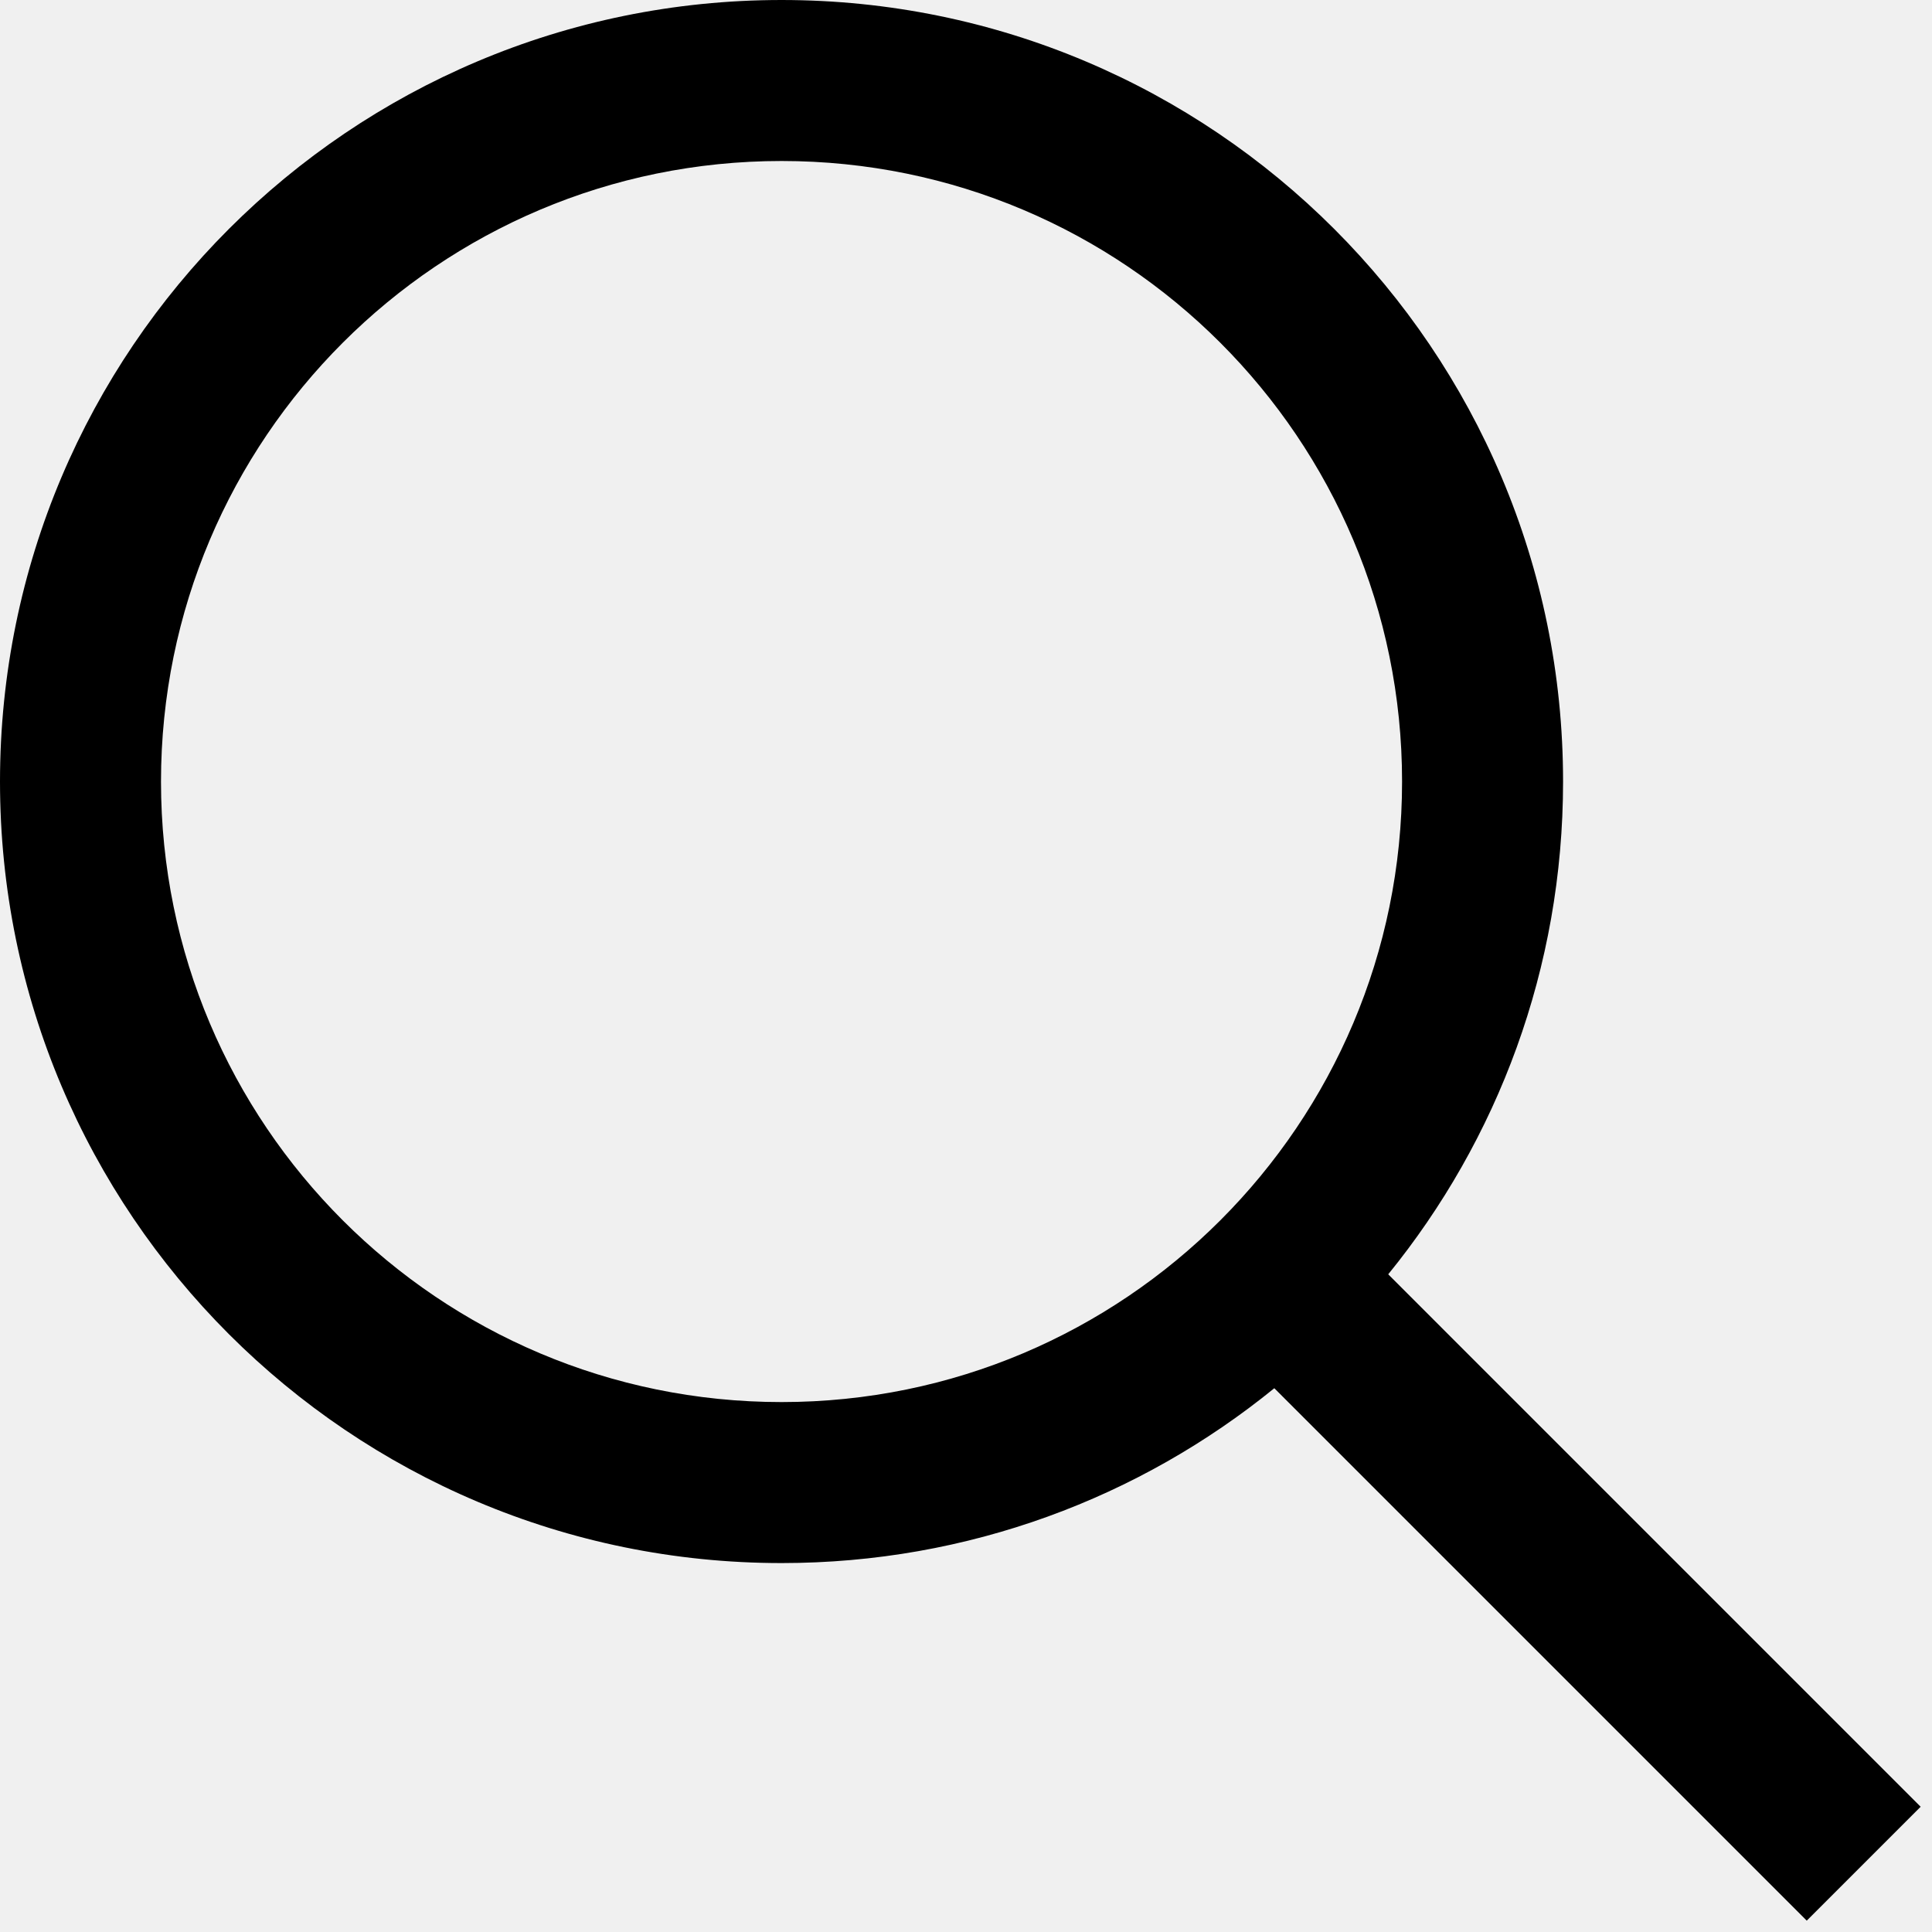
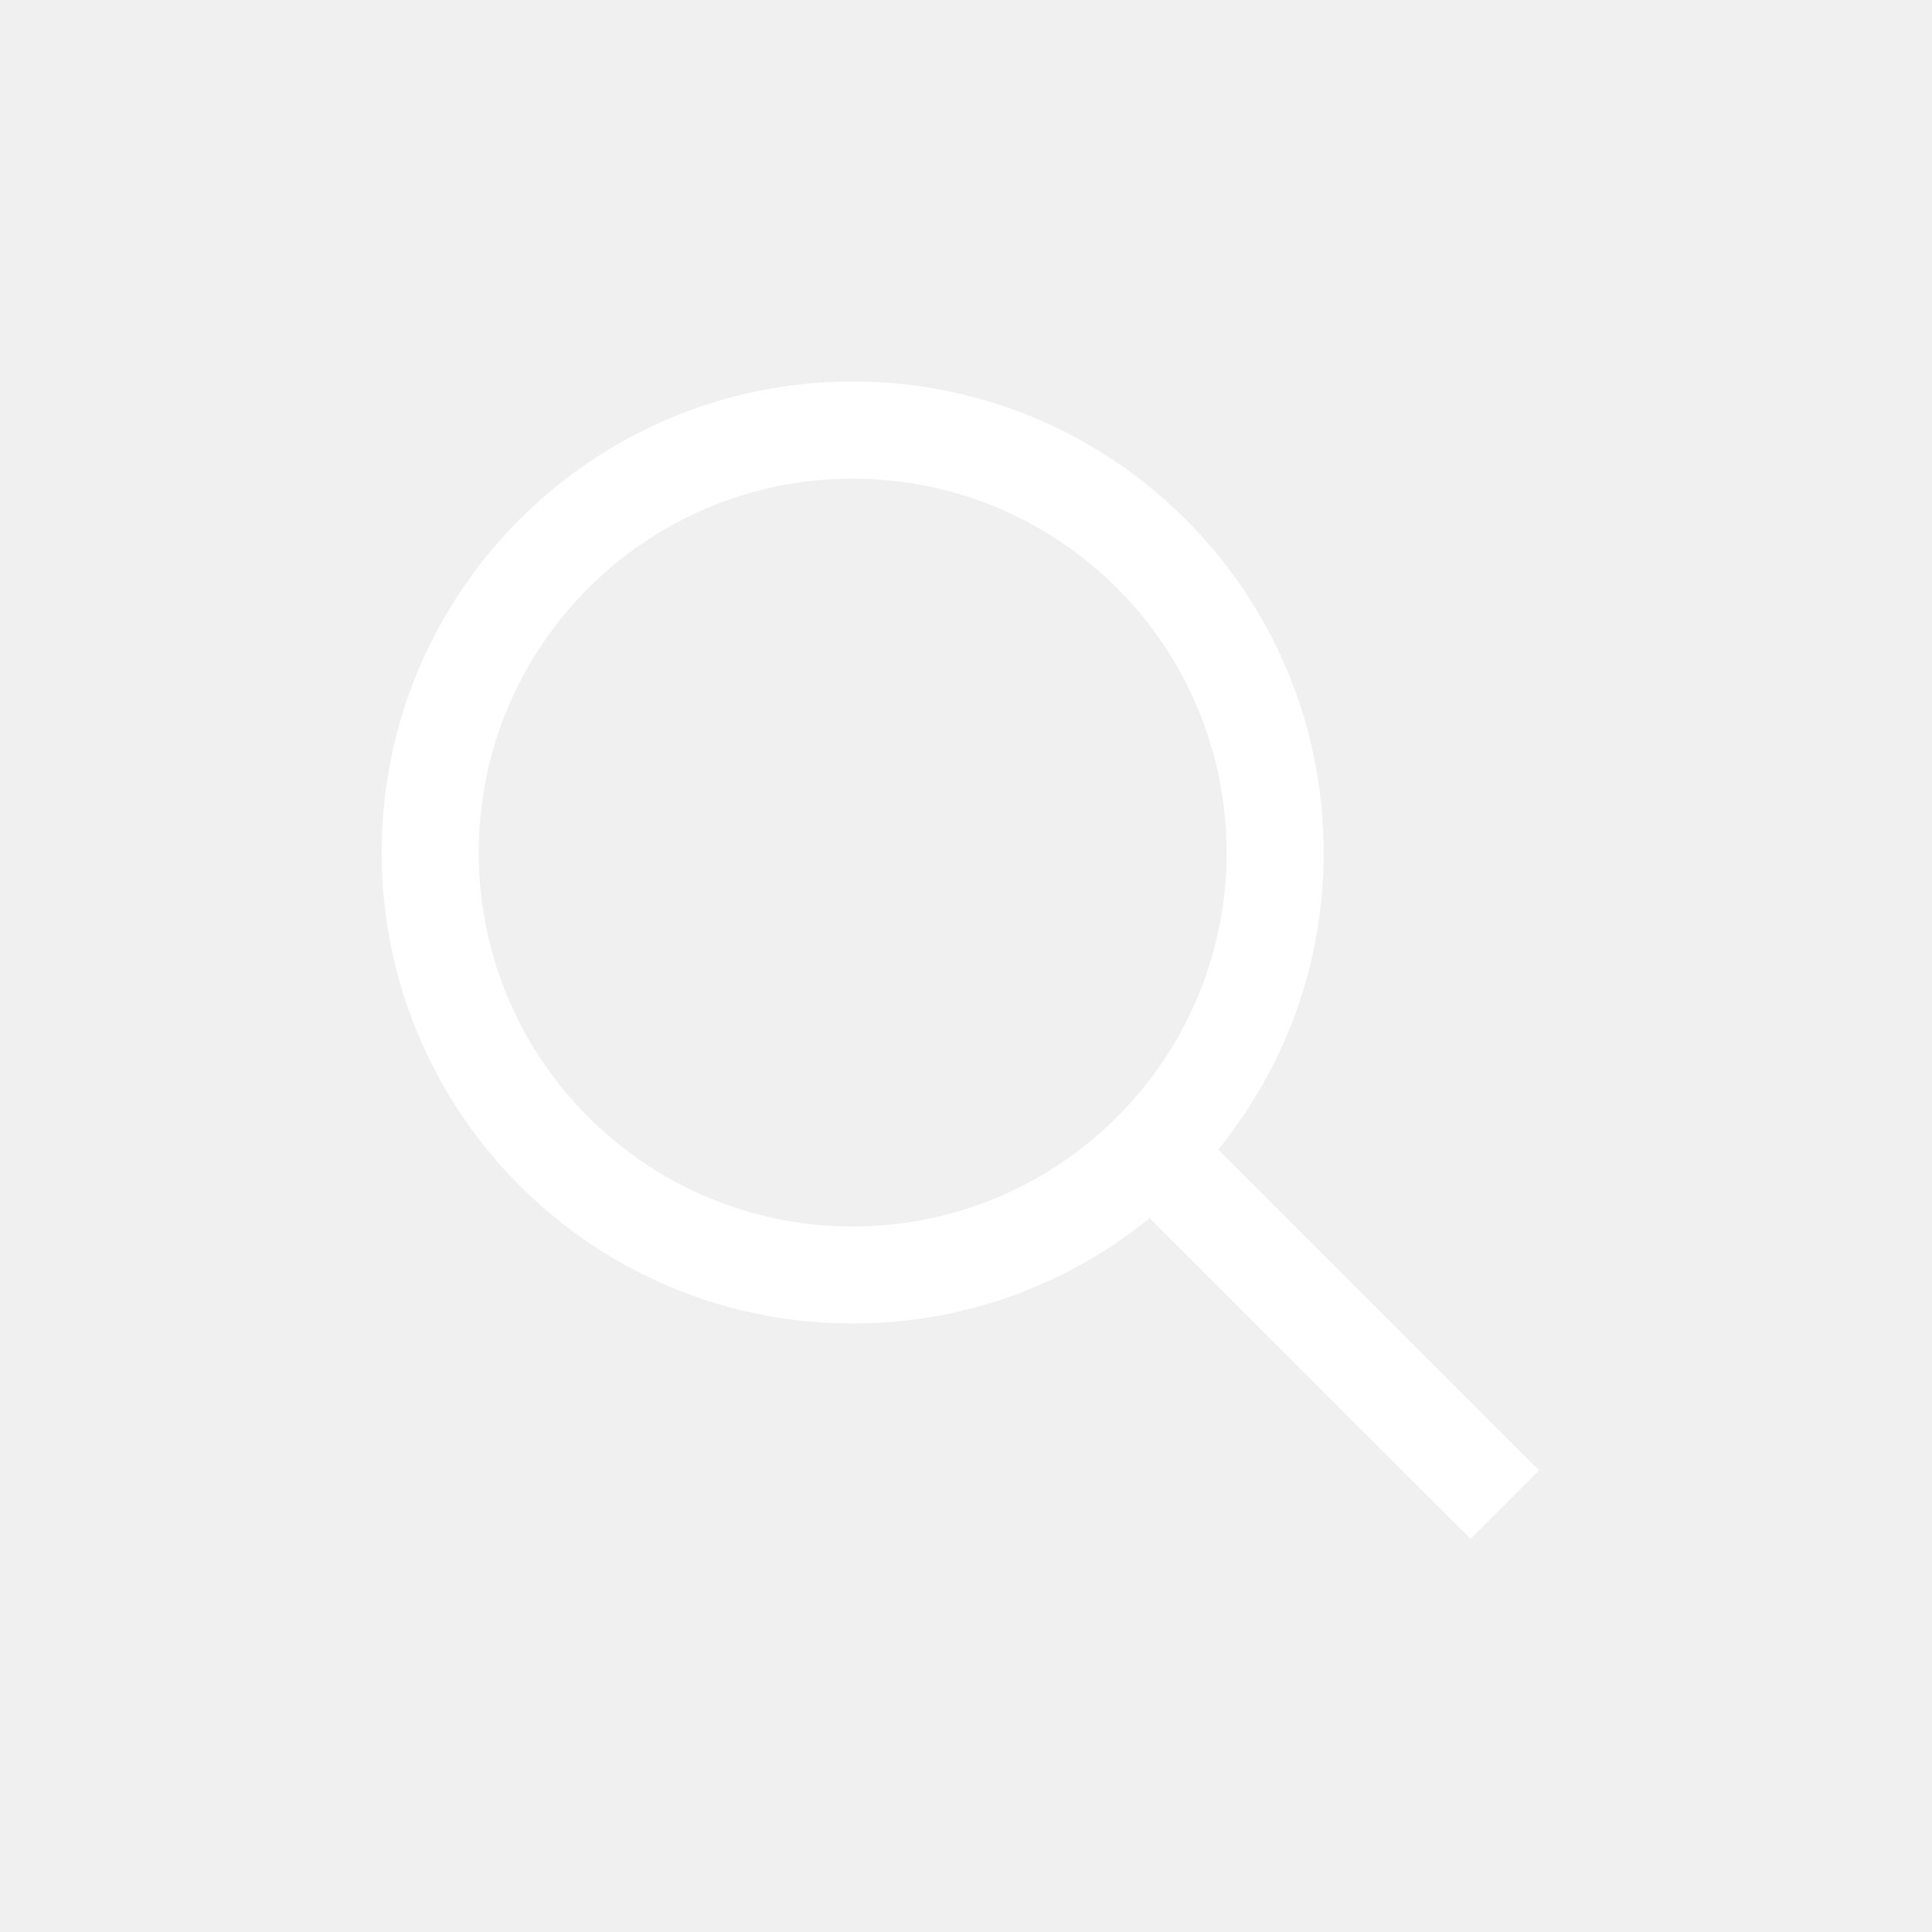
- <svg xmlns="http://www.w3.org/2000/svg" width="24" height="24" viewBox="0 0 24 24" fill="none">
-   <path fill-rule="evenodd" clip-rule="evenodd" d="M17.417 9.709C17.417 13.966 13.966 17.417 9.709 17.417C5.451 17.417 2 13.966 2 9.709C2 5.451 5.451 2 9.709 2C13.966 2 17.417 5.451 17.417 9.709ZM15.83 17.245C14.16 18.603 12.03 19.417 9.709 19.417C4.347 19.417 0 15.071 0 9.709C0 4.347 4.347 0 9.709 0C15.071 0 19.417 4.347 19.417 9.709C19.417 12.03 18.603 14.16 17.245 15.83L23.859 22.444L22.444 23.859L15.83 17.245Z" fill="black" />
+ <svg xmlns="http://www.w3.org/2000/svg" width="24" height="24" viewBox="0 0 24 24" fill="none" version="1.1" id="svg4">
+   <defs id="defs8" />
+   <path fill-rule="evenodd" clip-rule="evenodd" d="m 15.237,10.591 c 0,2.566 -2.08,4.645 -4.645,4.645 -2.566,0 -4.645,-2.08 -4.645,-4.645 0,-2.566 2.08,-4.645 4.645,-4.645 2.566,0 4.645,2.08 4.645,4.645 z m -0.956,4.541 c -1.007,0.819 -2.29,1.309 -3.689,1.309 -3.231,0 -5.851,-2.619 -5.851,-5.851 0,-3.231 2.619,-5.851 5.851,-5.851 3.231,0 5.851,2.619 5.851,5.851 0,1.399 -0.491,2.682 -1.309,3.689 l 3.986,3.986 -0.852,0.852 z" fill="black" id="path2" style="fill:#ffffff;stroke-width:0.603" />
</svg>
